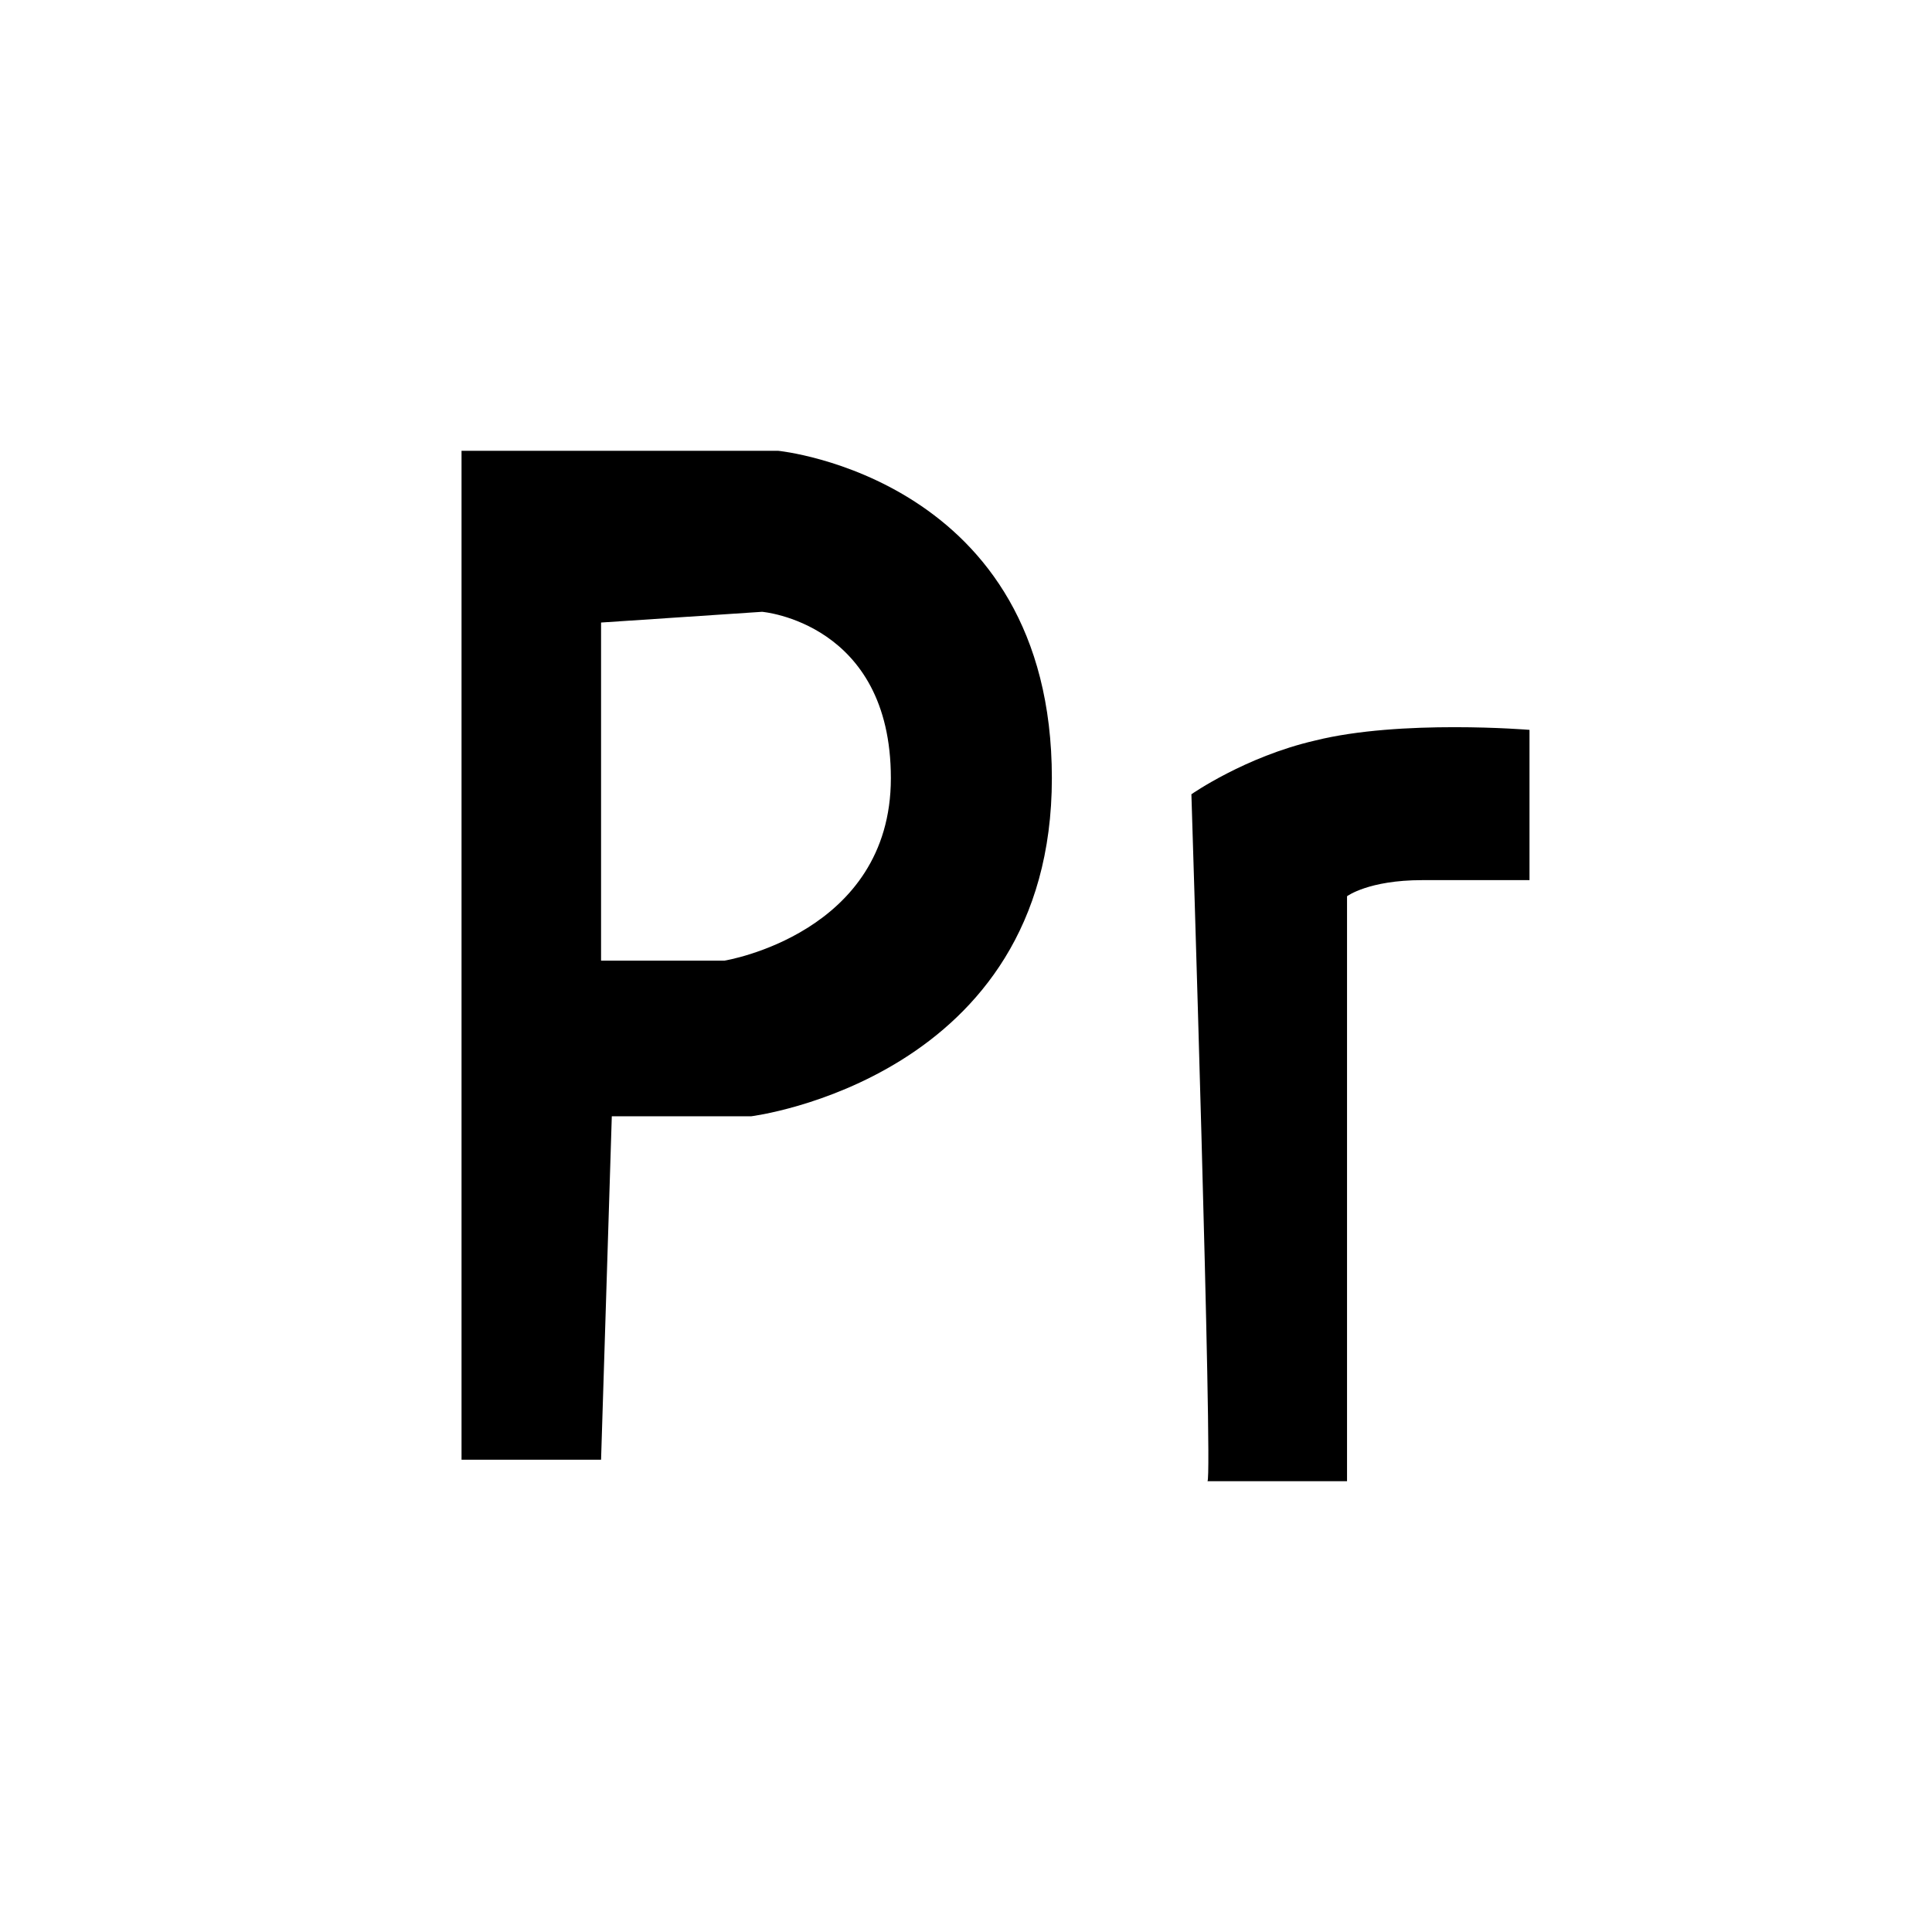
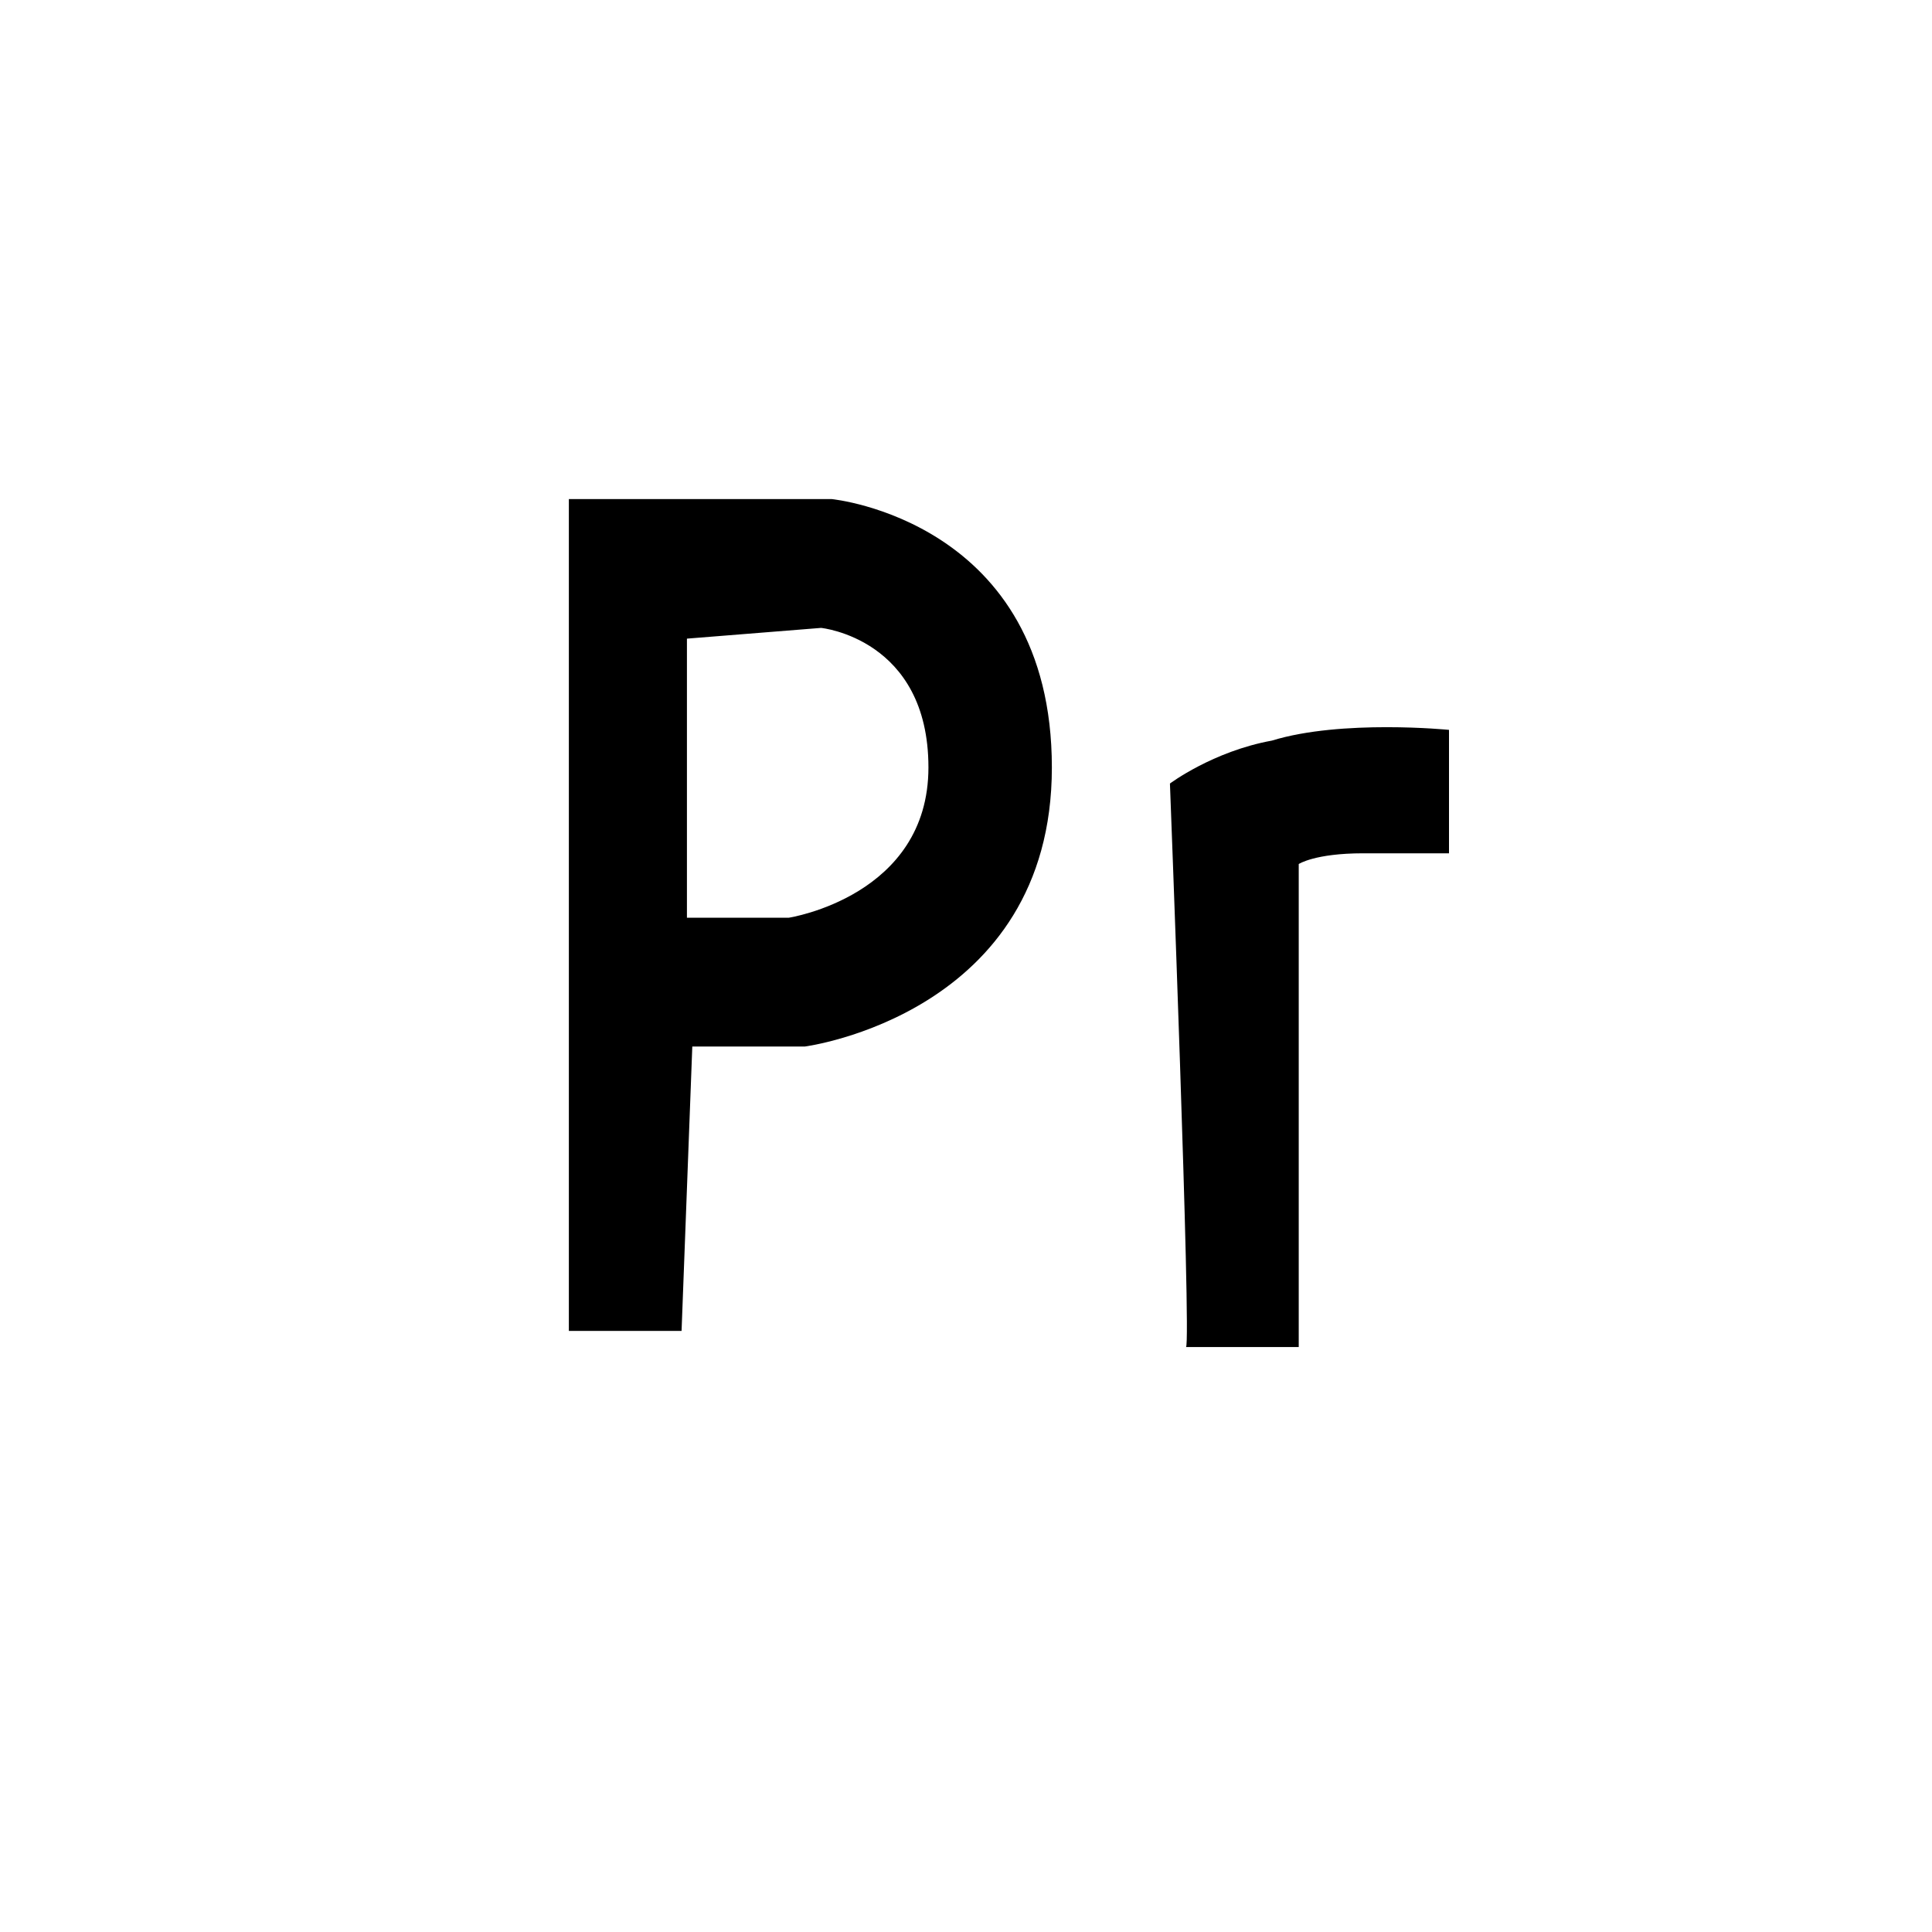
- <svg xmlns="http://www.w3.org/2000/svg" version="1.0" width="36" height="36" viewBox="0 0 36 36">
+ <svg xmlns="http://www.w3.org/2000/svg" version="1.1" width="36" height="36" viewBox="0 0 36 36">
  <g class="fill-foreground">
-     <path d="M22.5,27.6h2.6V16.7c0,0,0.4-0.3,1.4-0.3s2,0,2,0v-2.8c0,0-2.4-0.2-4,0.2c-1.3,0.3-2.3,1-2.3,1S22.6,27.5,22.5,27.6z" />
-     <path d="M14.5,8.4H8.6v18.8h2.6l0.2-6.4h2.6c0,0,5.6-0.7,5.6-6.3S14.5,8.4,14.5,8.4z M13.5,17.9h-2.3v-6.3l3-0.2    c0,0,2.4,0.2,2.4,3.1S13.5,17.9,13.5,17.9z" />
+     <path d="M22.1,25.1h2.1v-9c0,0,0.3-0.2,1.2-0.2c0.8,0,1.6,0,1.6,0v-2.3c0,0-2-0.2-3.3,0.2c-1.1,0.2-1.9,0.8-1.9,0.8    S22.2,25,22.1,25.1z" />
+     <path d="M15.5,9.3h-4.9v15.5h2.1l0.2-5.3h2.1c0,0,4.6-0.6,4.6-5.2S15.5,9.3,15.5,9.3z M14.7,17.1h-1.9v-5.2l2.5-0.2c0,0,2,0.2,2,2.6    S14.7,17.1,14.7,17.1z" />
  </g>
</svg>
